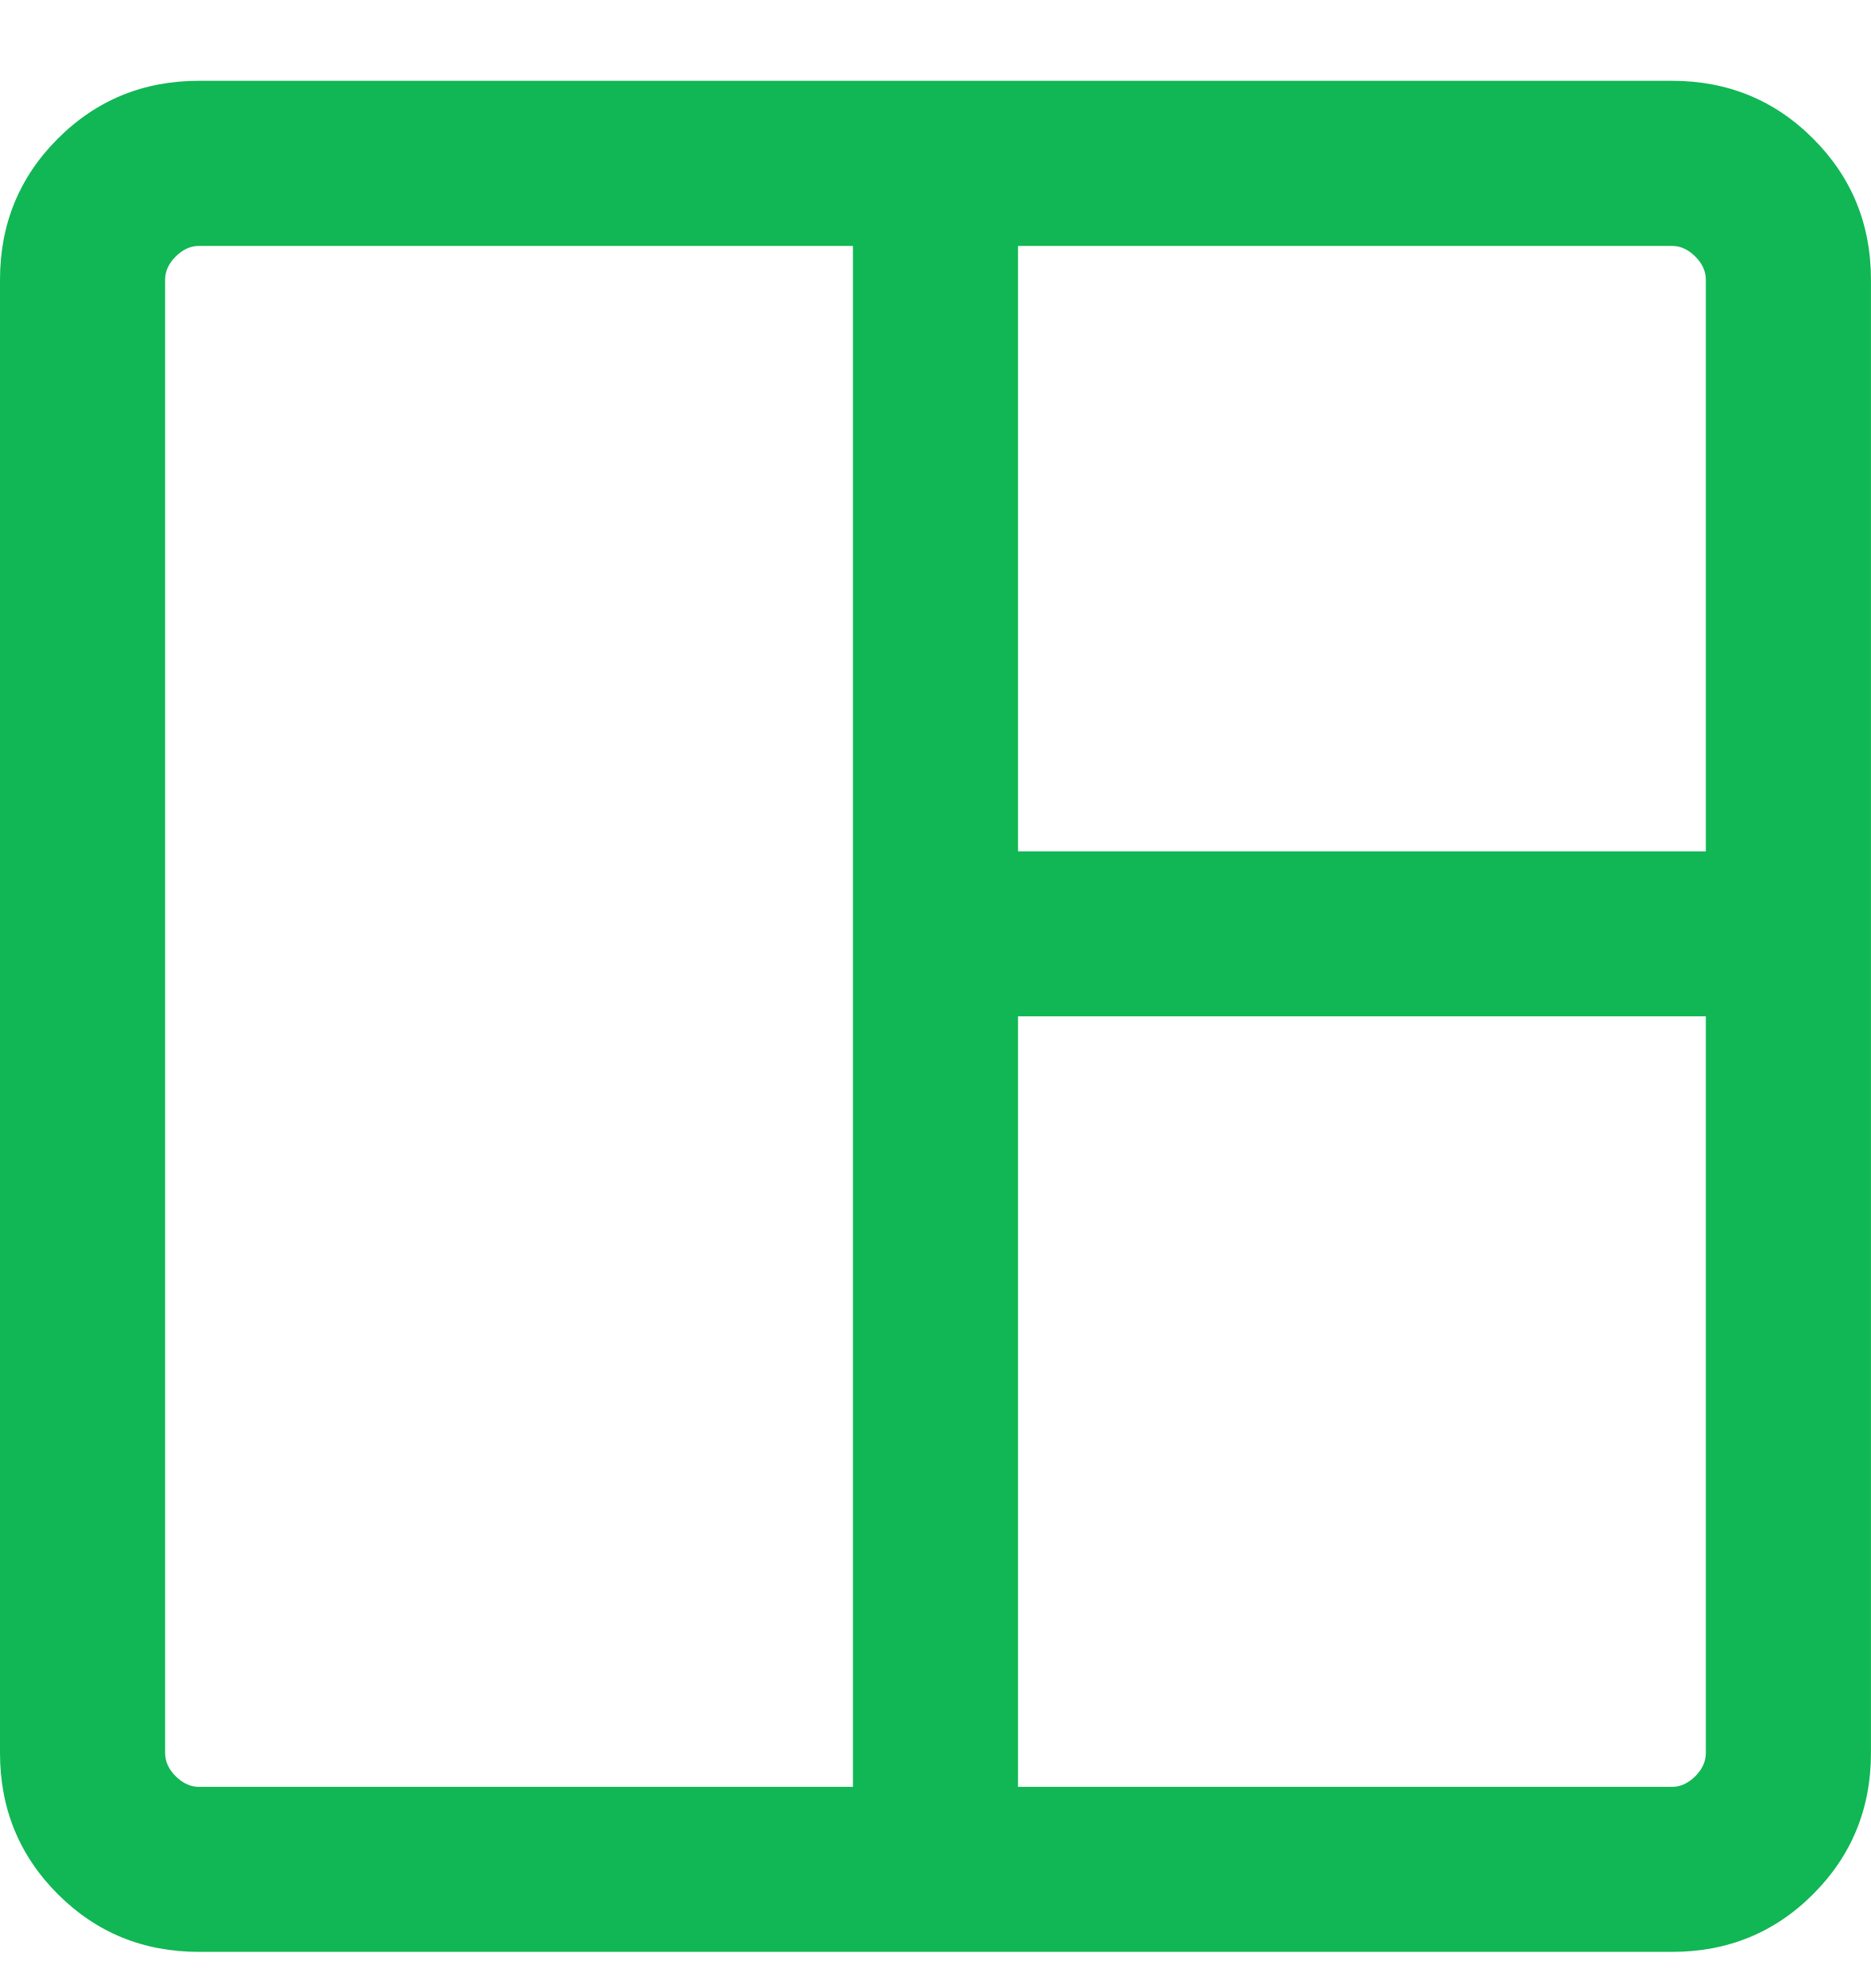
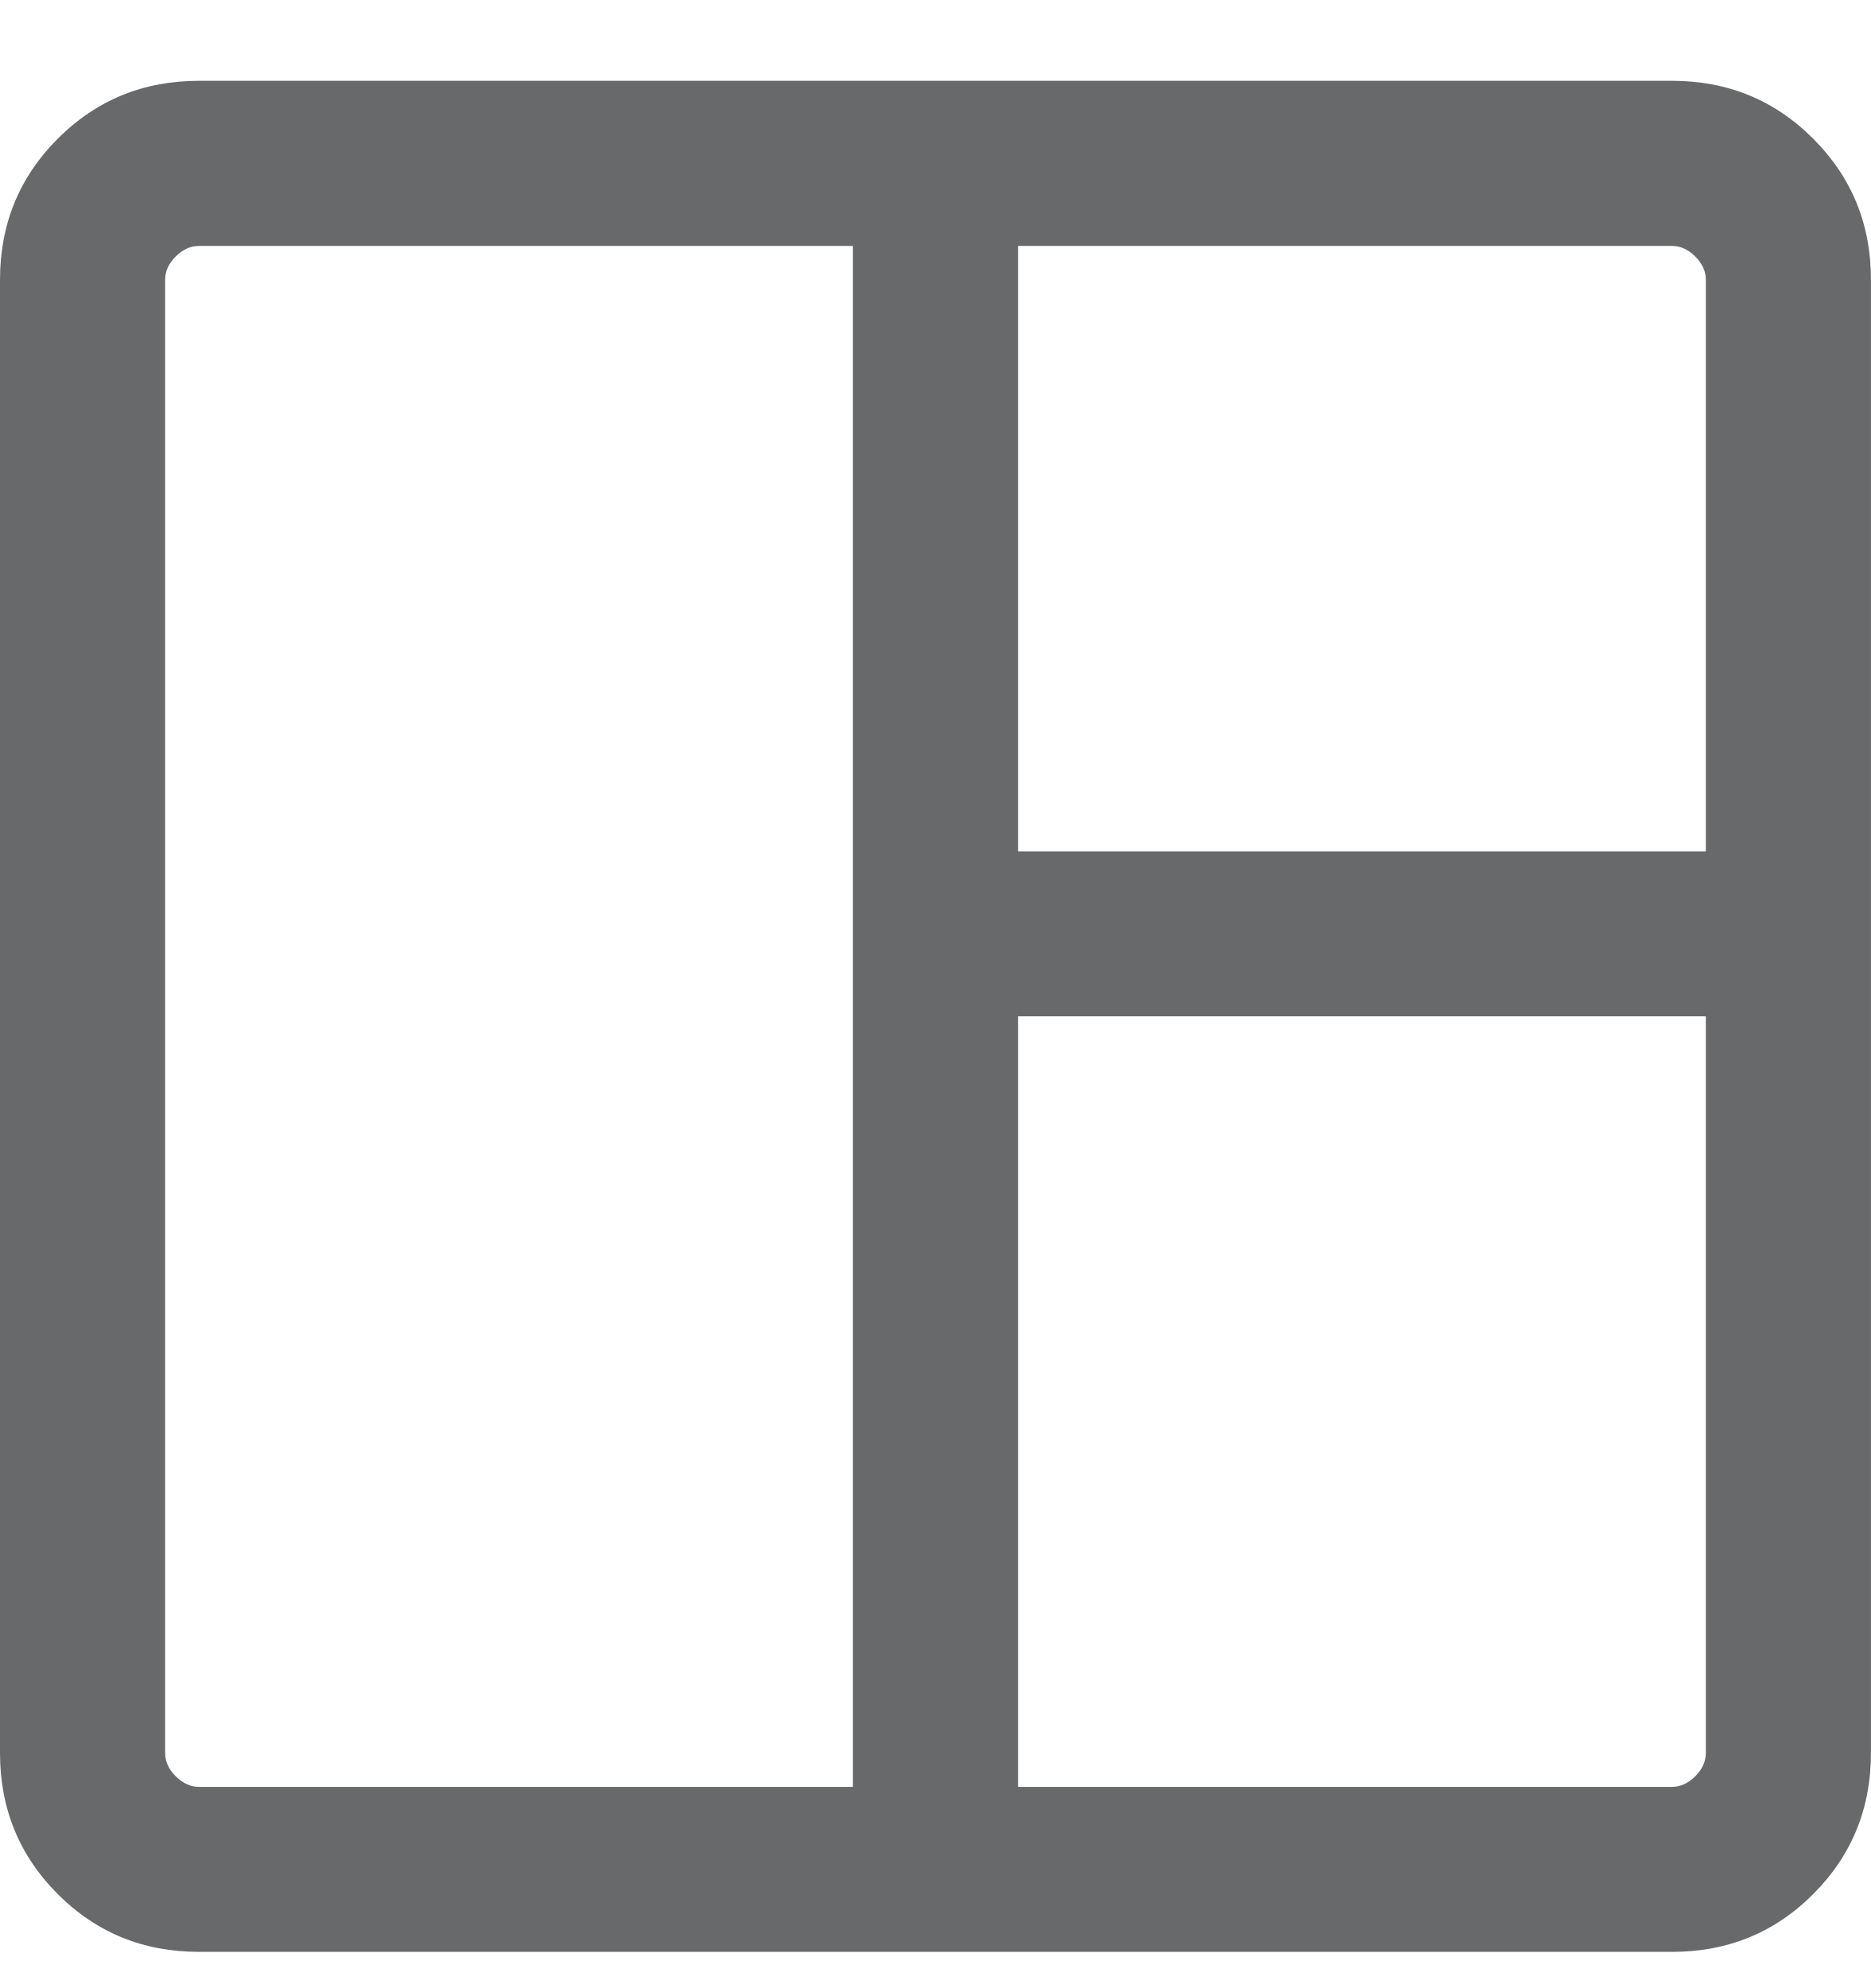
<svg xmlns="http://www.w3.org/2000/svg" width="16" height="17" viewBox="0 0 16 17" fill="none">
-   <path id="space_dashboard" d="M1.701 16.691C1.226 16.691 0.824 16.527 0.494 16.197C0.165 15.868 0 15.465 0 14.99V2.393C0 1.917 0.165 1.515 0.494 1.186C0.824 0.856 1.226 0.691 1.701 0.691H14.299C14.774 0.691 15.177 0.856 15.506 1.186C15.835 1.515 16 1.917 16 2.393V14.99C16 15.465 15.835 15.868 15.506 16.197C15.177 16.527 14.774 16.691 14.299 16.691H1.701ZM1.701 15.28H7.294V2.103H1.701C1.629 2.103 1.563 2.133 1.502 2.194C1.442 2.254 1.412 2.32 1.412 2.393V14.99C1.412 15.062 1.442 15.129 1.502 15.189C1.563 15.249 1.629 15.28 1.701 15.28ZM8.706 15.28H14.299C14.371 15.28 14.437 15.249 14.498 15.189C14.558 15.129 14.588 15.062 14.588 14.99V8.691H8.706V15.28ZM8.706 7.28H14.588V2.393C14.588 2.32 14.558 2.254 14.498 2.194C14.437 2.133 14.371 2.103 14.299 2.103H8.706V7.28Z" fill="#10B754" />
+   <path id="space_dashboard" d="M1.701 16.691C1.226 16.691 0.824 16.527 0.494 16.197C0.165 15.868 0 15.465 0 14.99V2.393C0 1.917 0.165 1.515 0.494 1.186C0.824 0.856 1.226 0.691 1.701 0.691H14.299C14.774 0.691 15.177 0.856 15.506 1.186C15.835 1.515 16 1.917 16 2.393V14.99C16 15.465 15.835 15.868 15.506 16.197C15.177 16.527 14.774 16.691 14.299 16.691H1.701ZM1.701 15.28H7.294V2.103H1.701C1.629 2.103 1.563 2.133 1.502 2.194C1.442 2.254 1.412 2.32 1.412 2.393V14.99C1.412 15.062 1.442 15.129 1.502 15.189C1.563 15.249 1.629 15.28 1.701 15.28ZM8.706 15.28H14.299C14.371 15.28 14.437 15.249 14.498 15.189C14.558 15.129 14.588 15.062 14.588 14.99V8.691H8.706V15.28ZM8.706 7.28H14.588V2.393C14.588 2.32 14.558 2.254 14.498 2.194C14.437 2.133 14.371 2.103 14.299 2.103H8.706V7.28Z" fill="#68696B" />
</svg>
